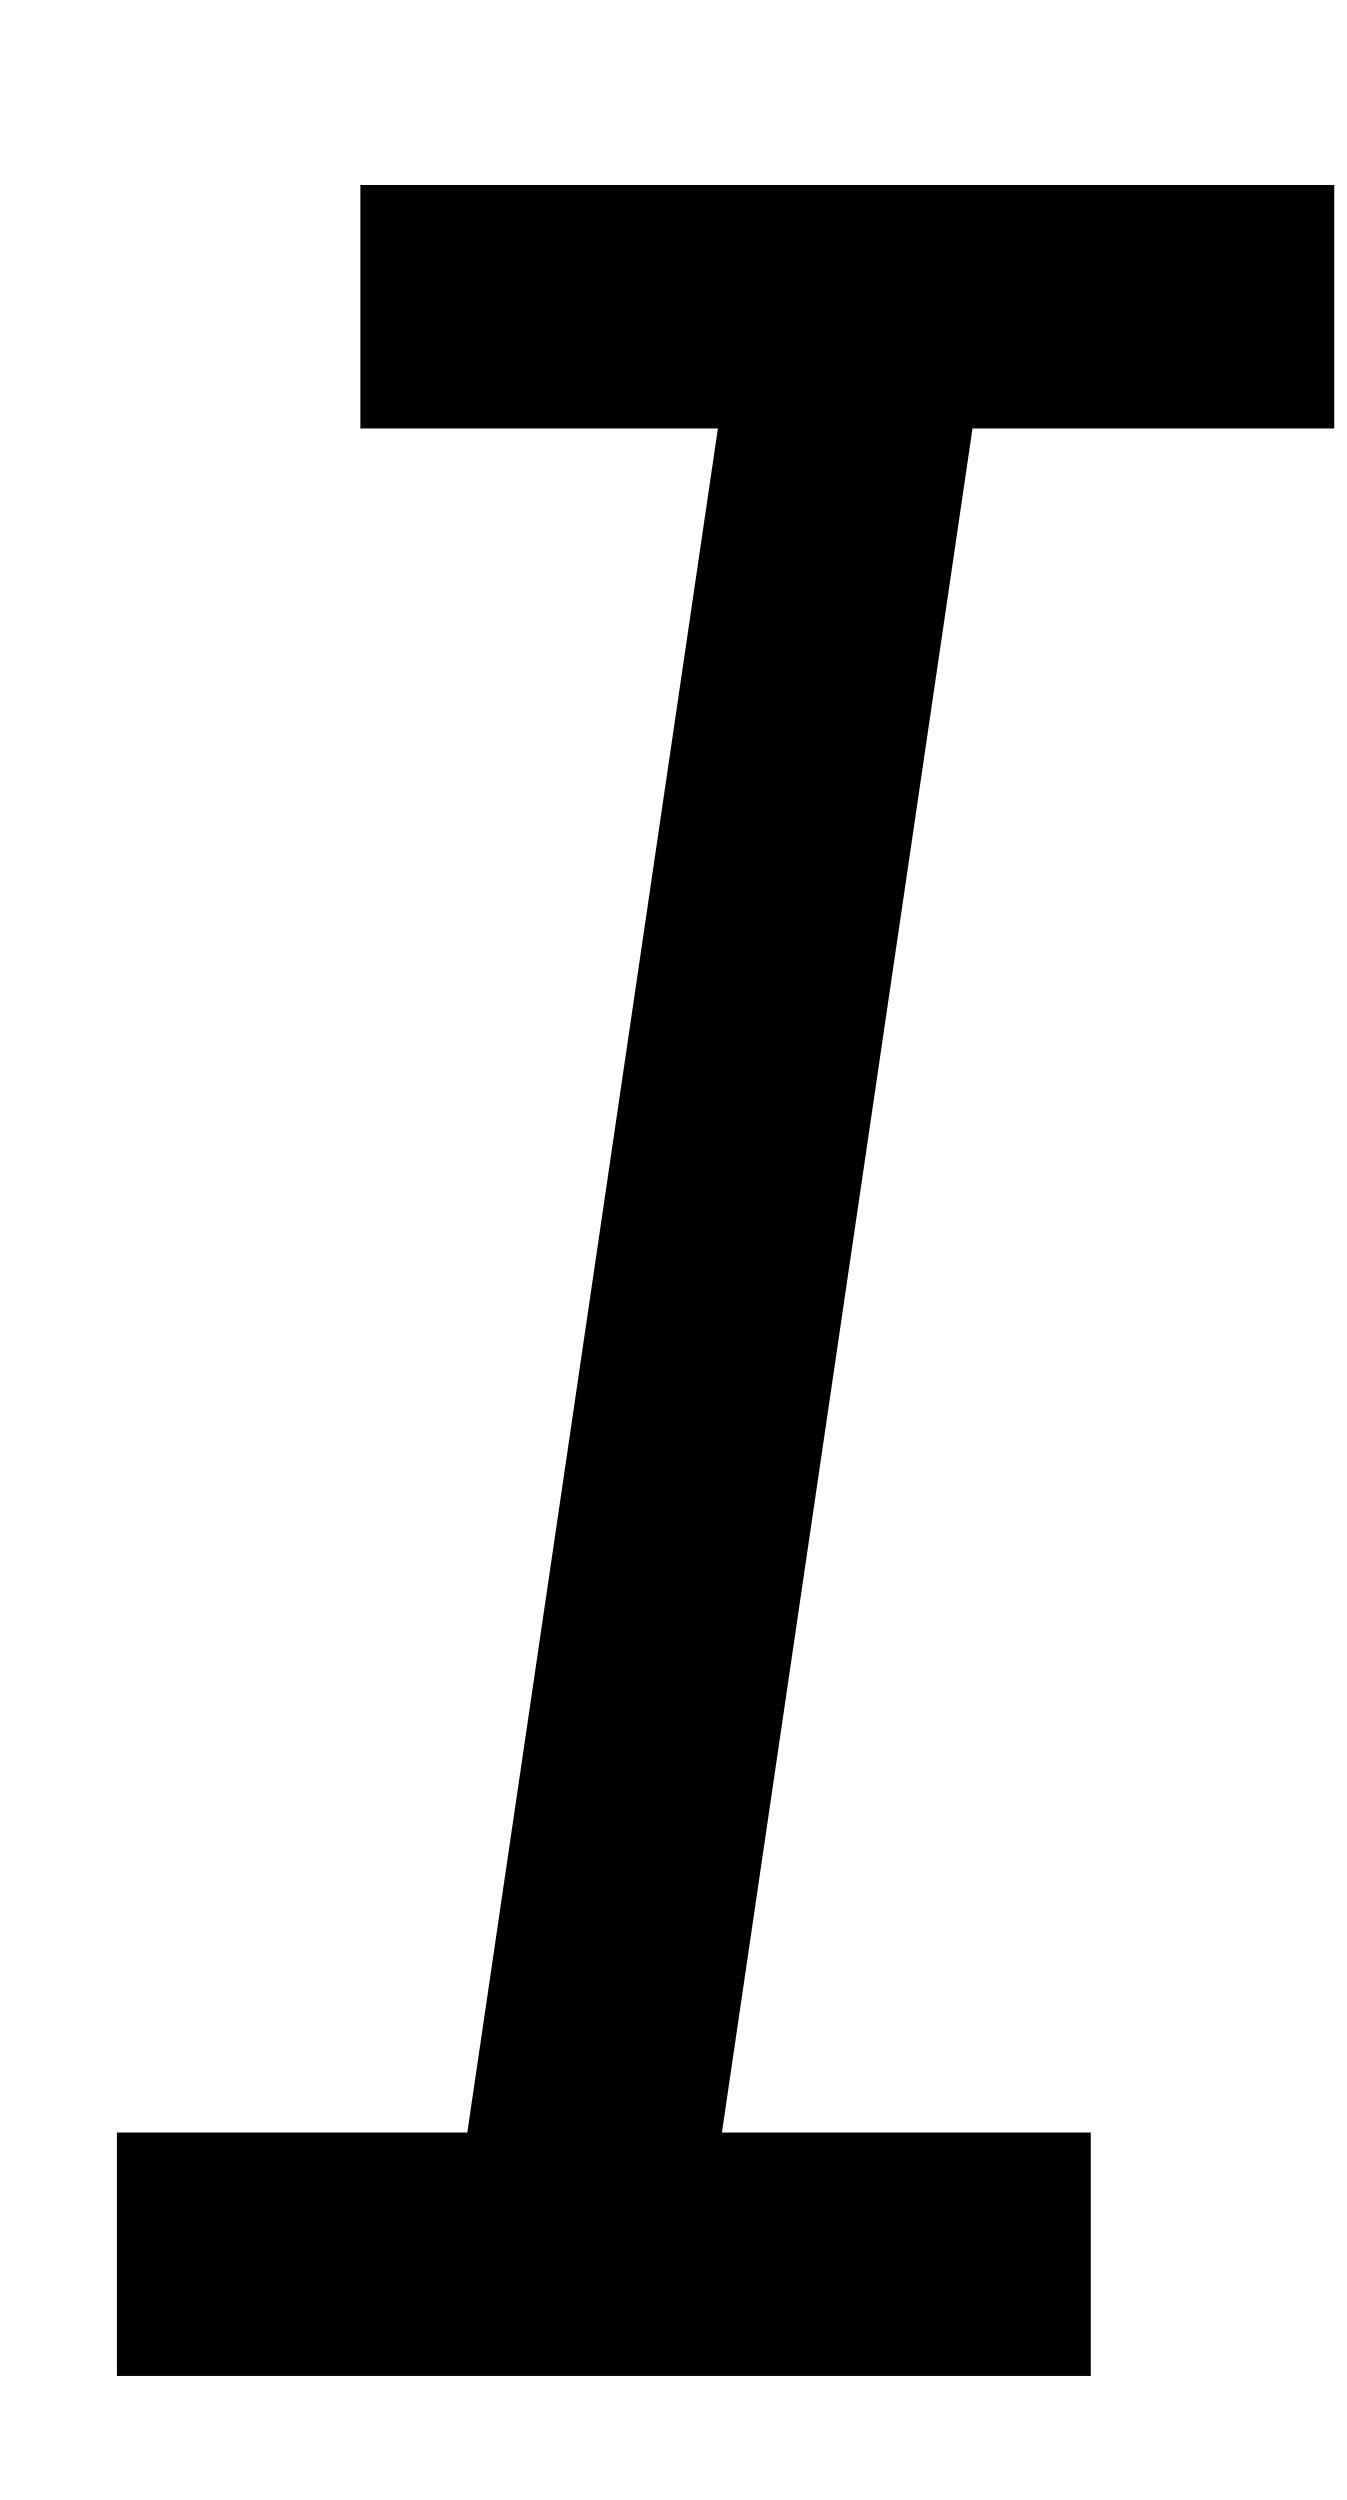
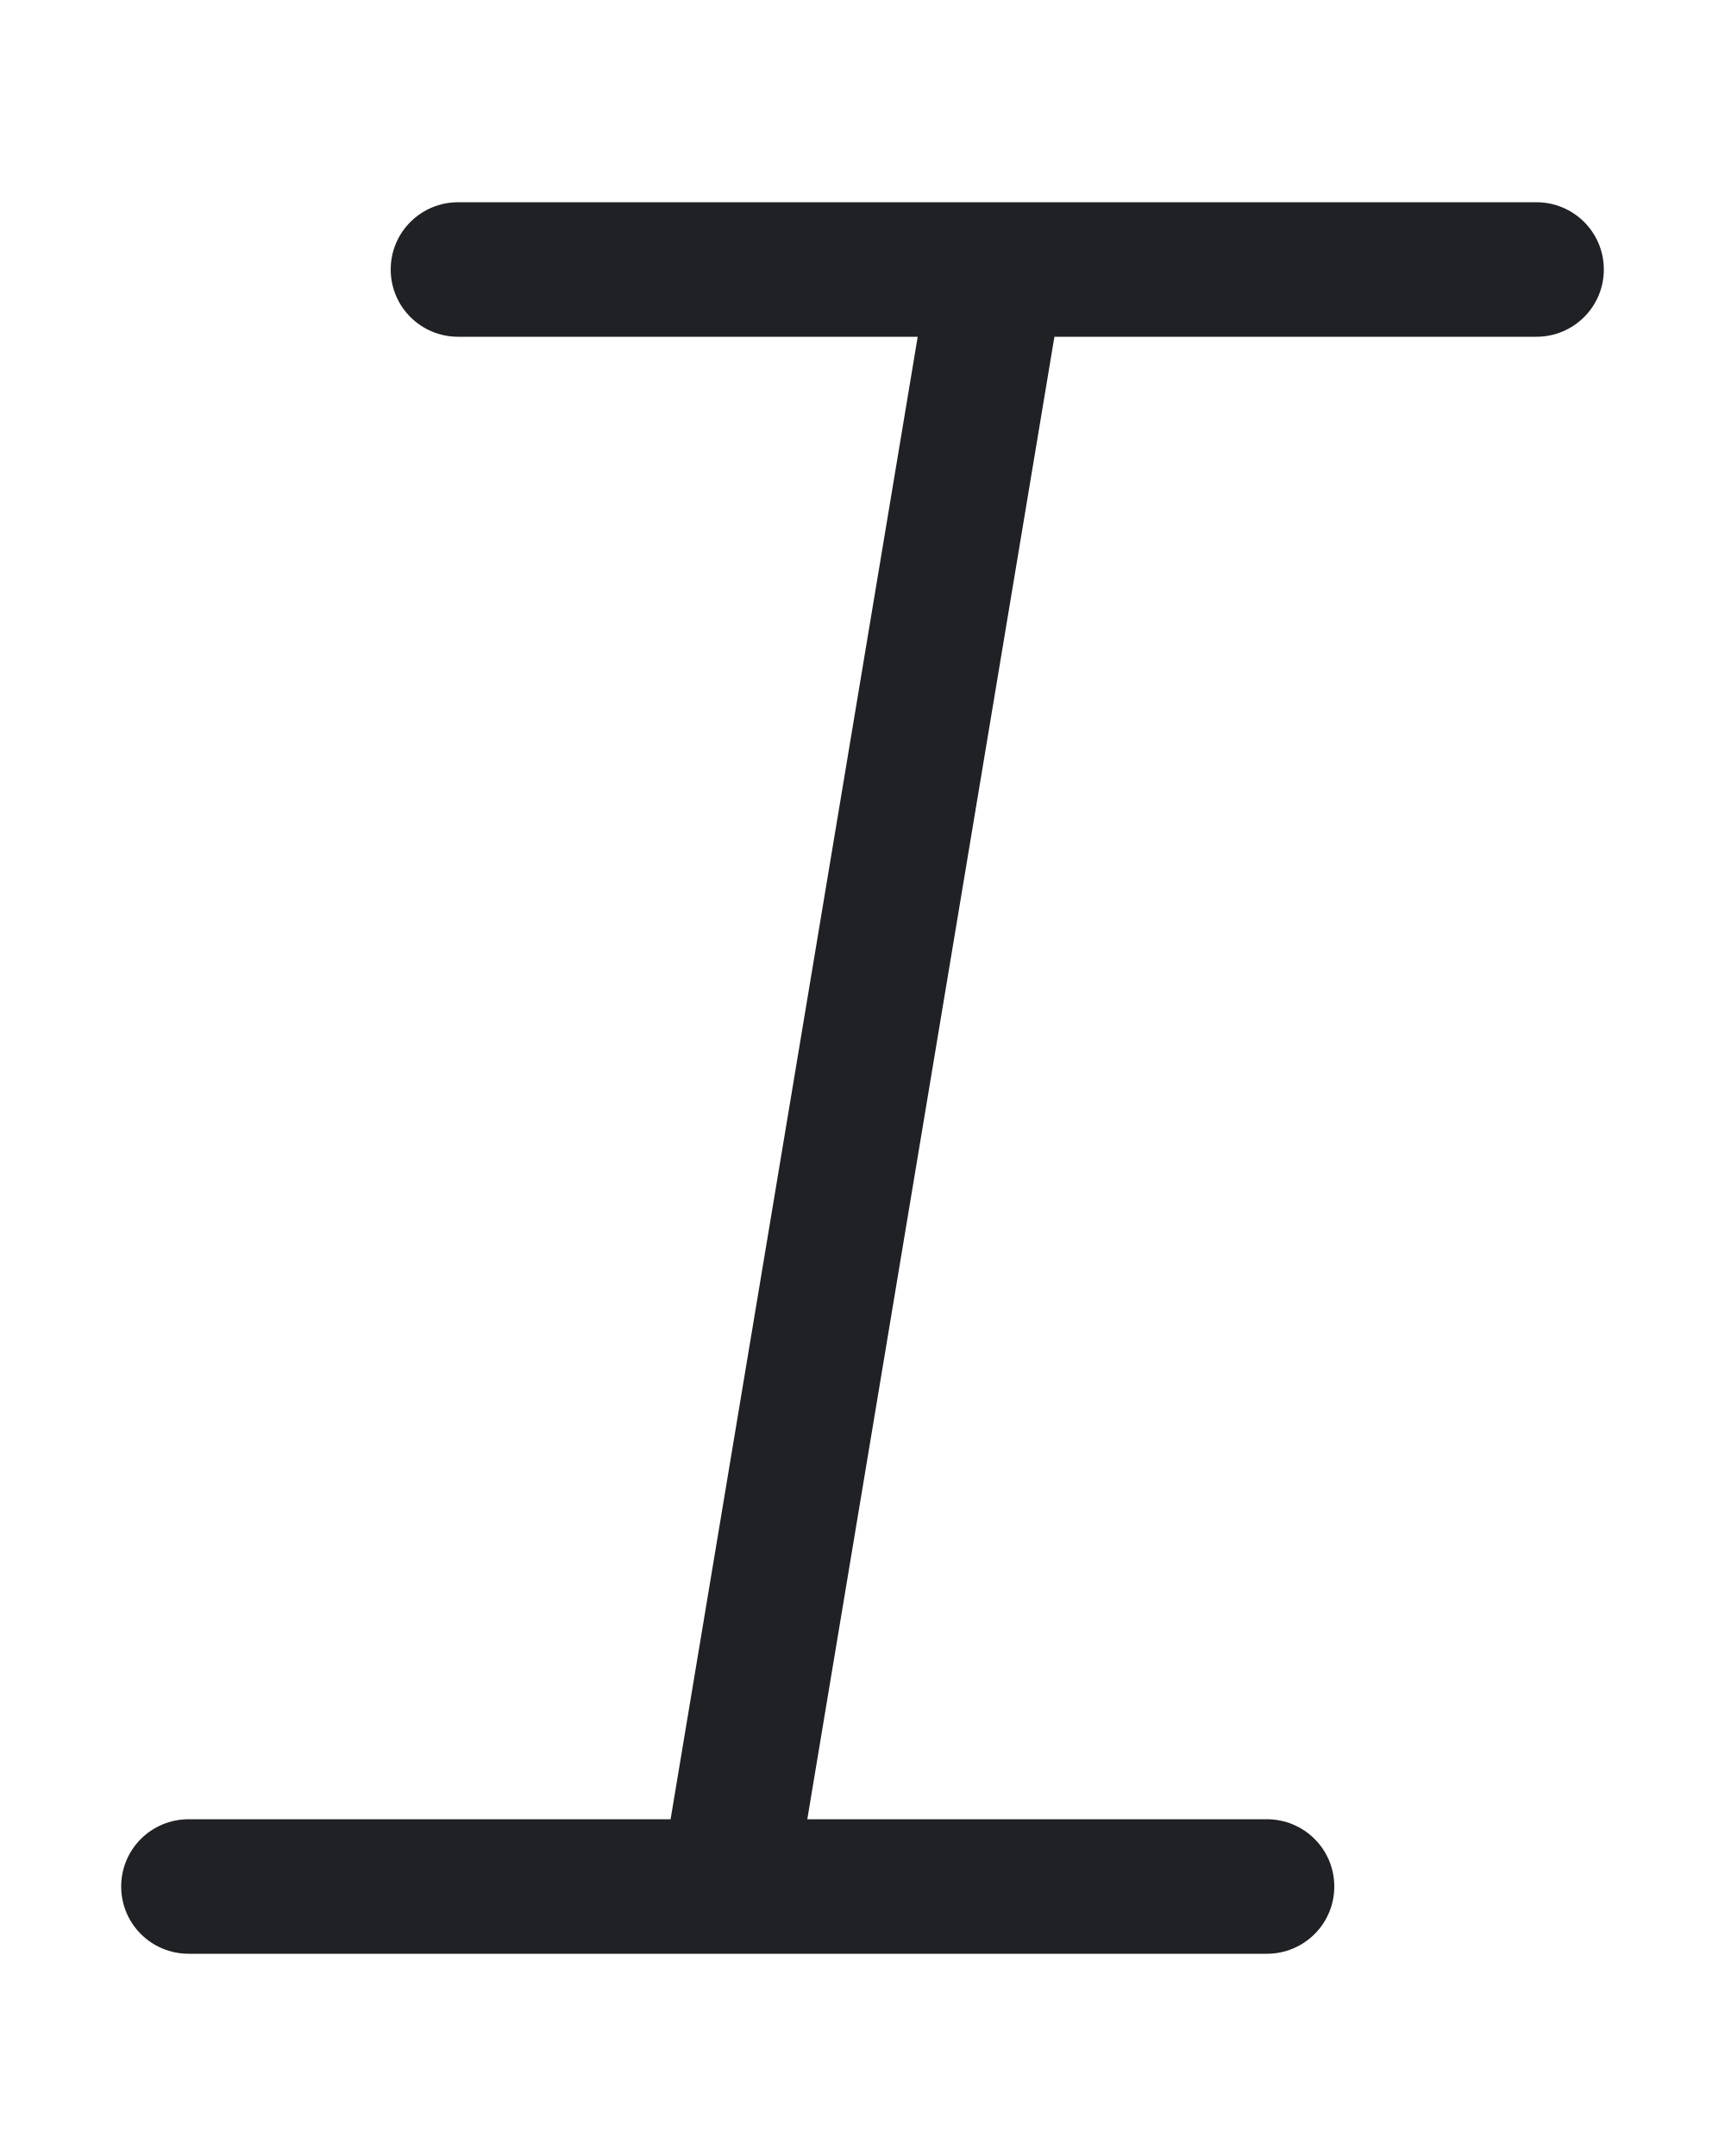
- <svg xmlns="http://www.w3.org/2000/svg" width="7" height="13" viewBox="0 0 7 13" fill="none">
-   <path d="M1.874 0.962V2.228H3.733L2.43 11.089H0.608V12.355H5.672V11.089H3.754L5.057 2.228H6.938V0.962H1.874Z" fill="black" />
+ <svg xmlns="http://www.w3.org/2000/svg" width="8" height="10" viewBox="0 0 8 10" fill="none">
+   <path fill-rule="evenodd" clip-rule="evenodd" d="M4.256 1.562H2.125C1.952 1.562 1.812 1.423 1.812 1.25C1.812 1.077 1.952 0.938 2.125 0.938H7.125C7.298 0.938 7.438 1.077 7.438 1.25C7.438 1.423 7.298 1.562 7.125 1.562H4.89L3.744 8.438H5.875C6.048 8.438 6.188 8.577 6.188 8.75C6.188 8.923 6.048 9.062 5.875 9.062H0.875C0.702 9.062 0.562 8.923 0.562 8.75C0.562 8.577 0.702 8.438 0.875 8.438H3.11L4.256 1.562Z" fill="#202124" />
</svg>
